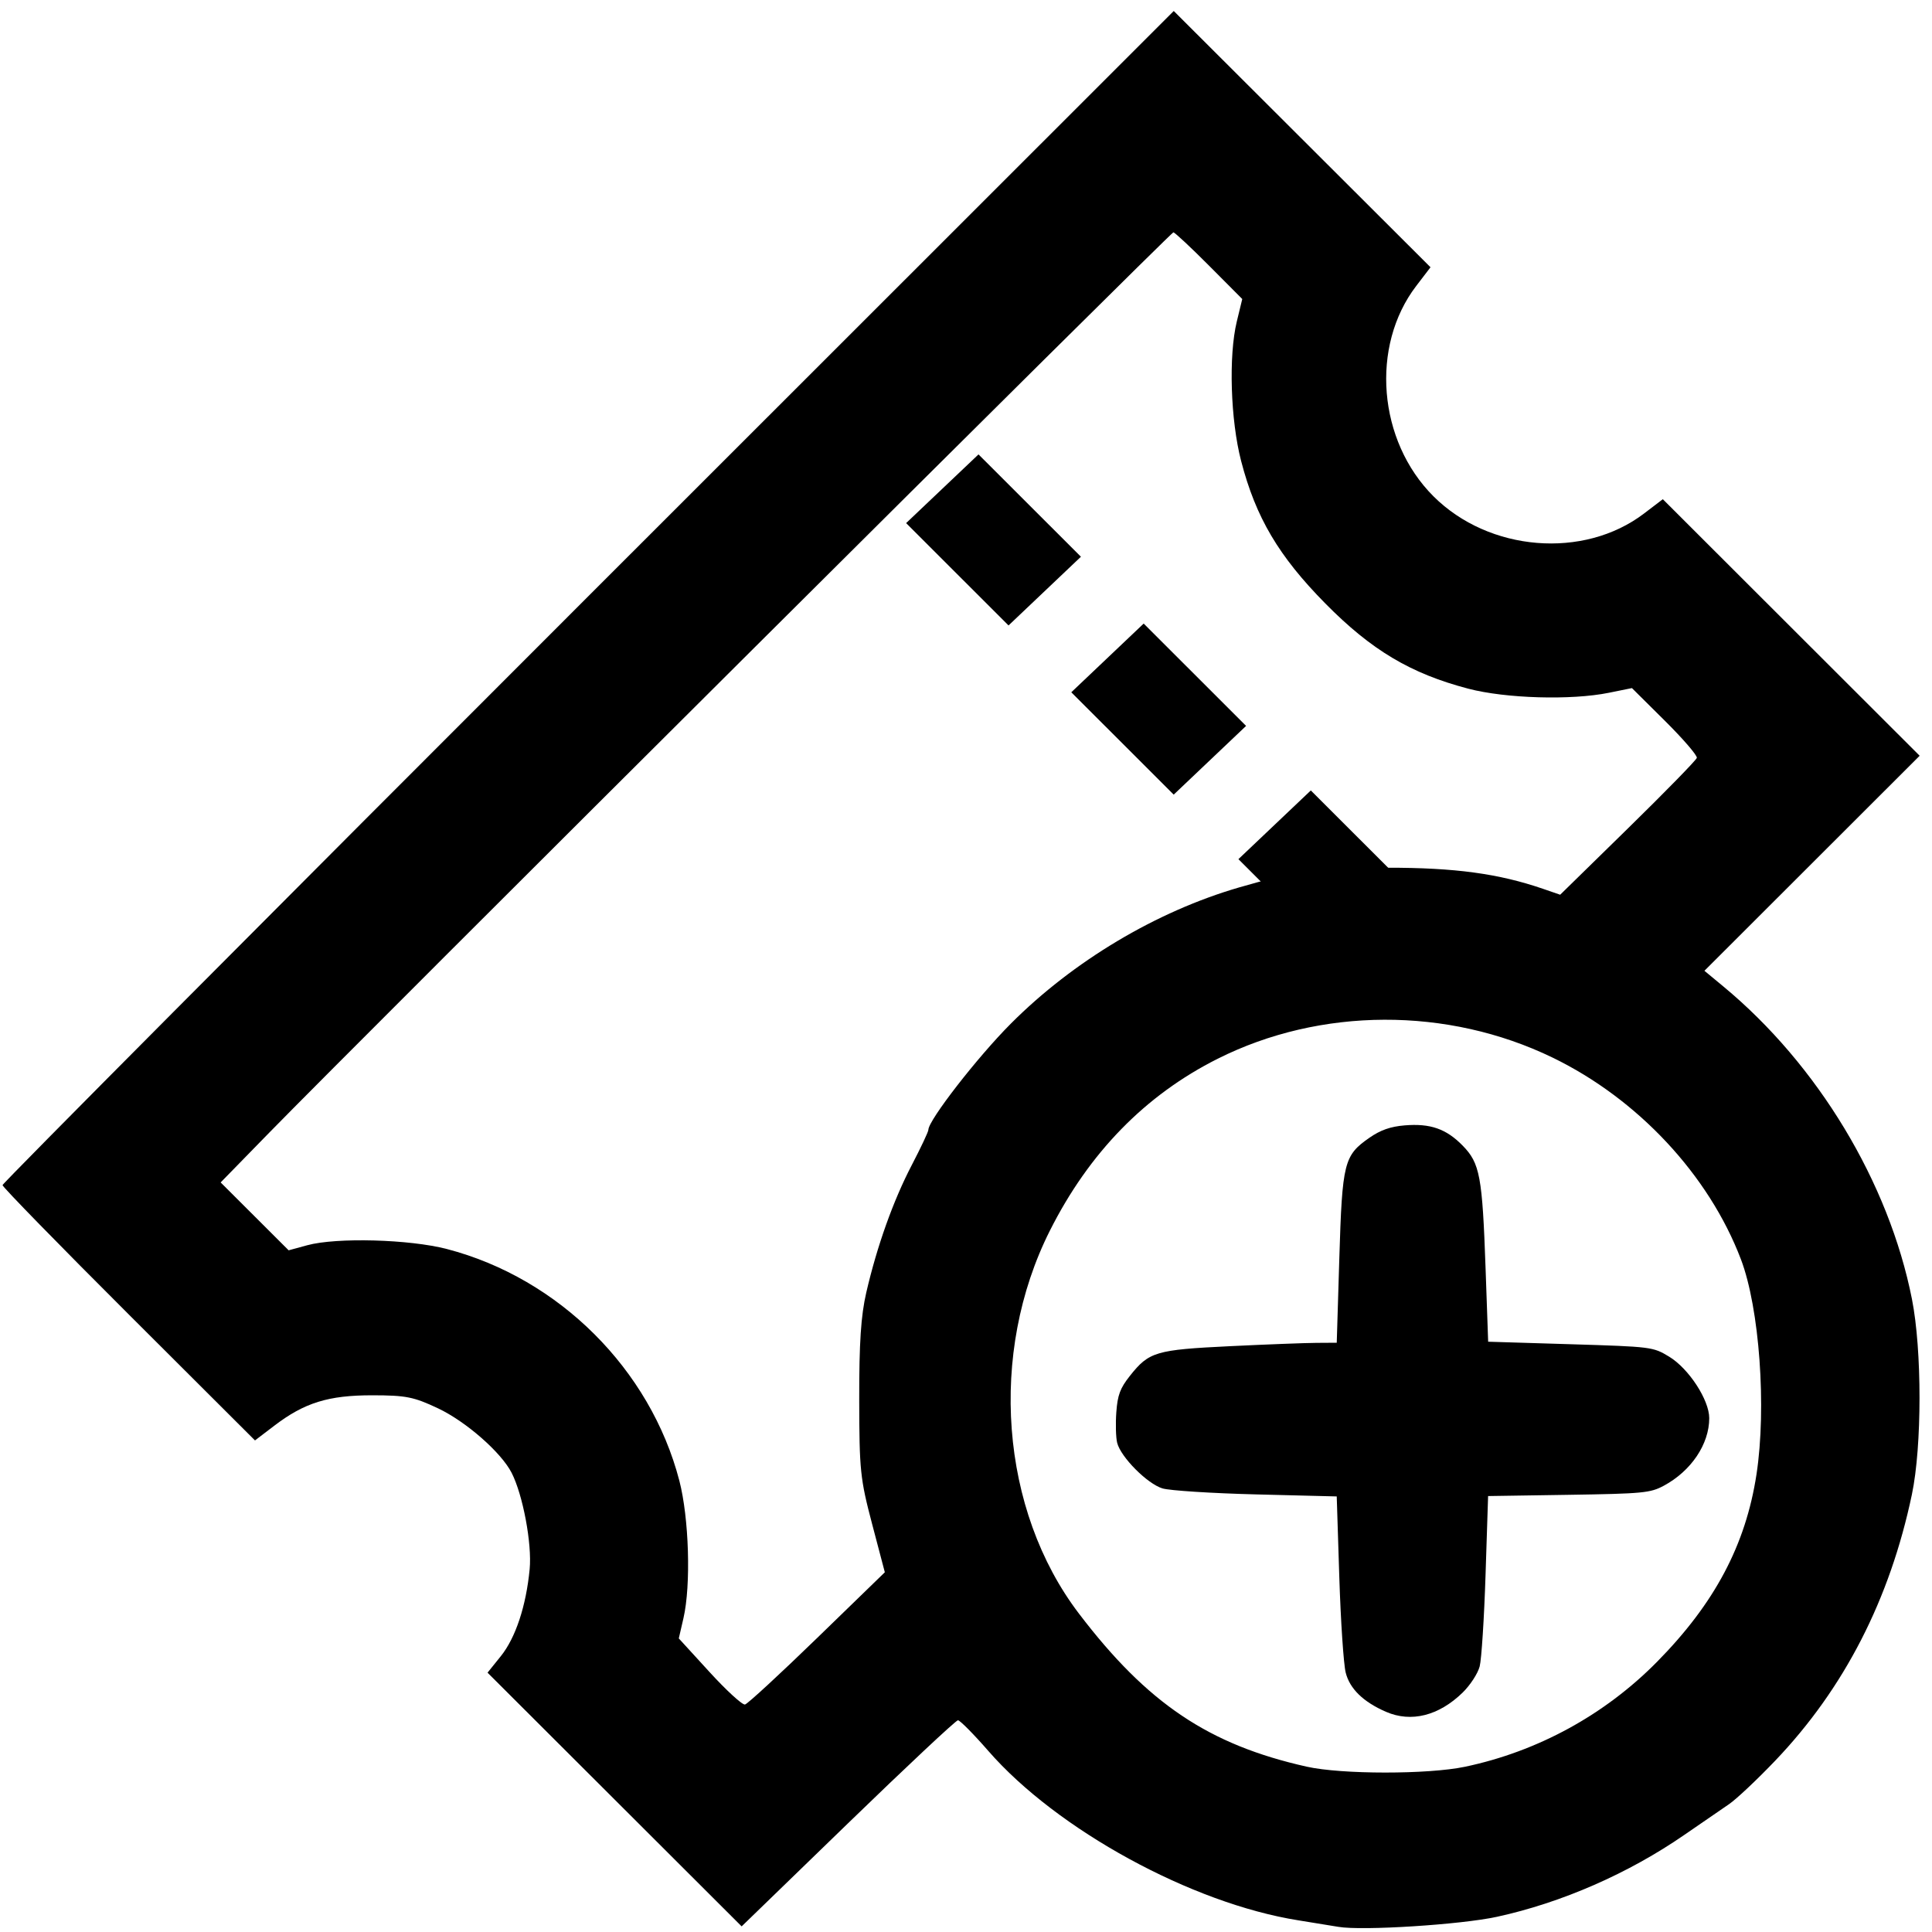
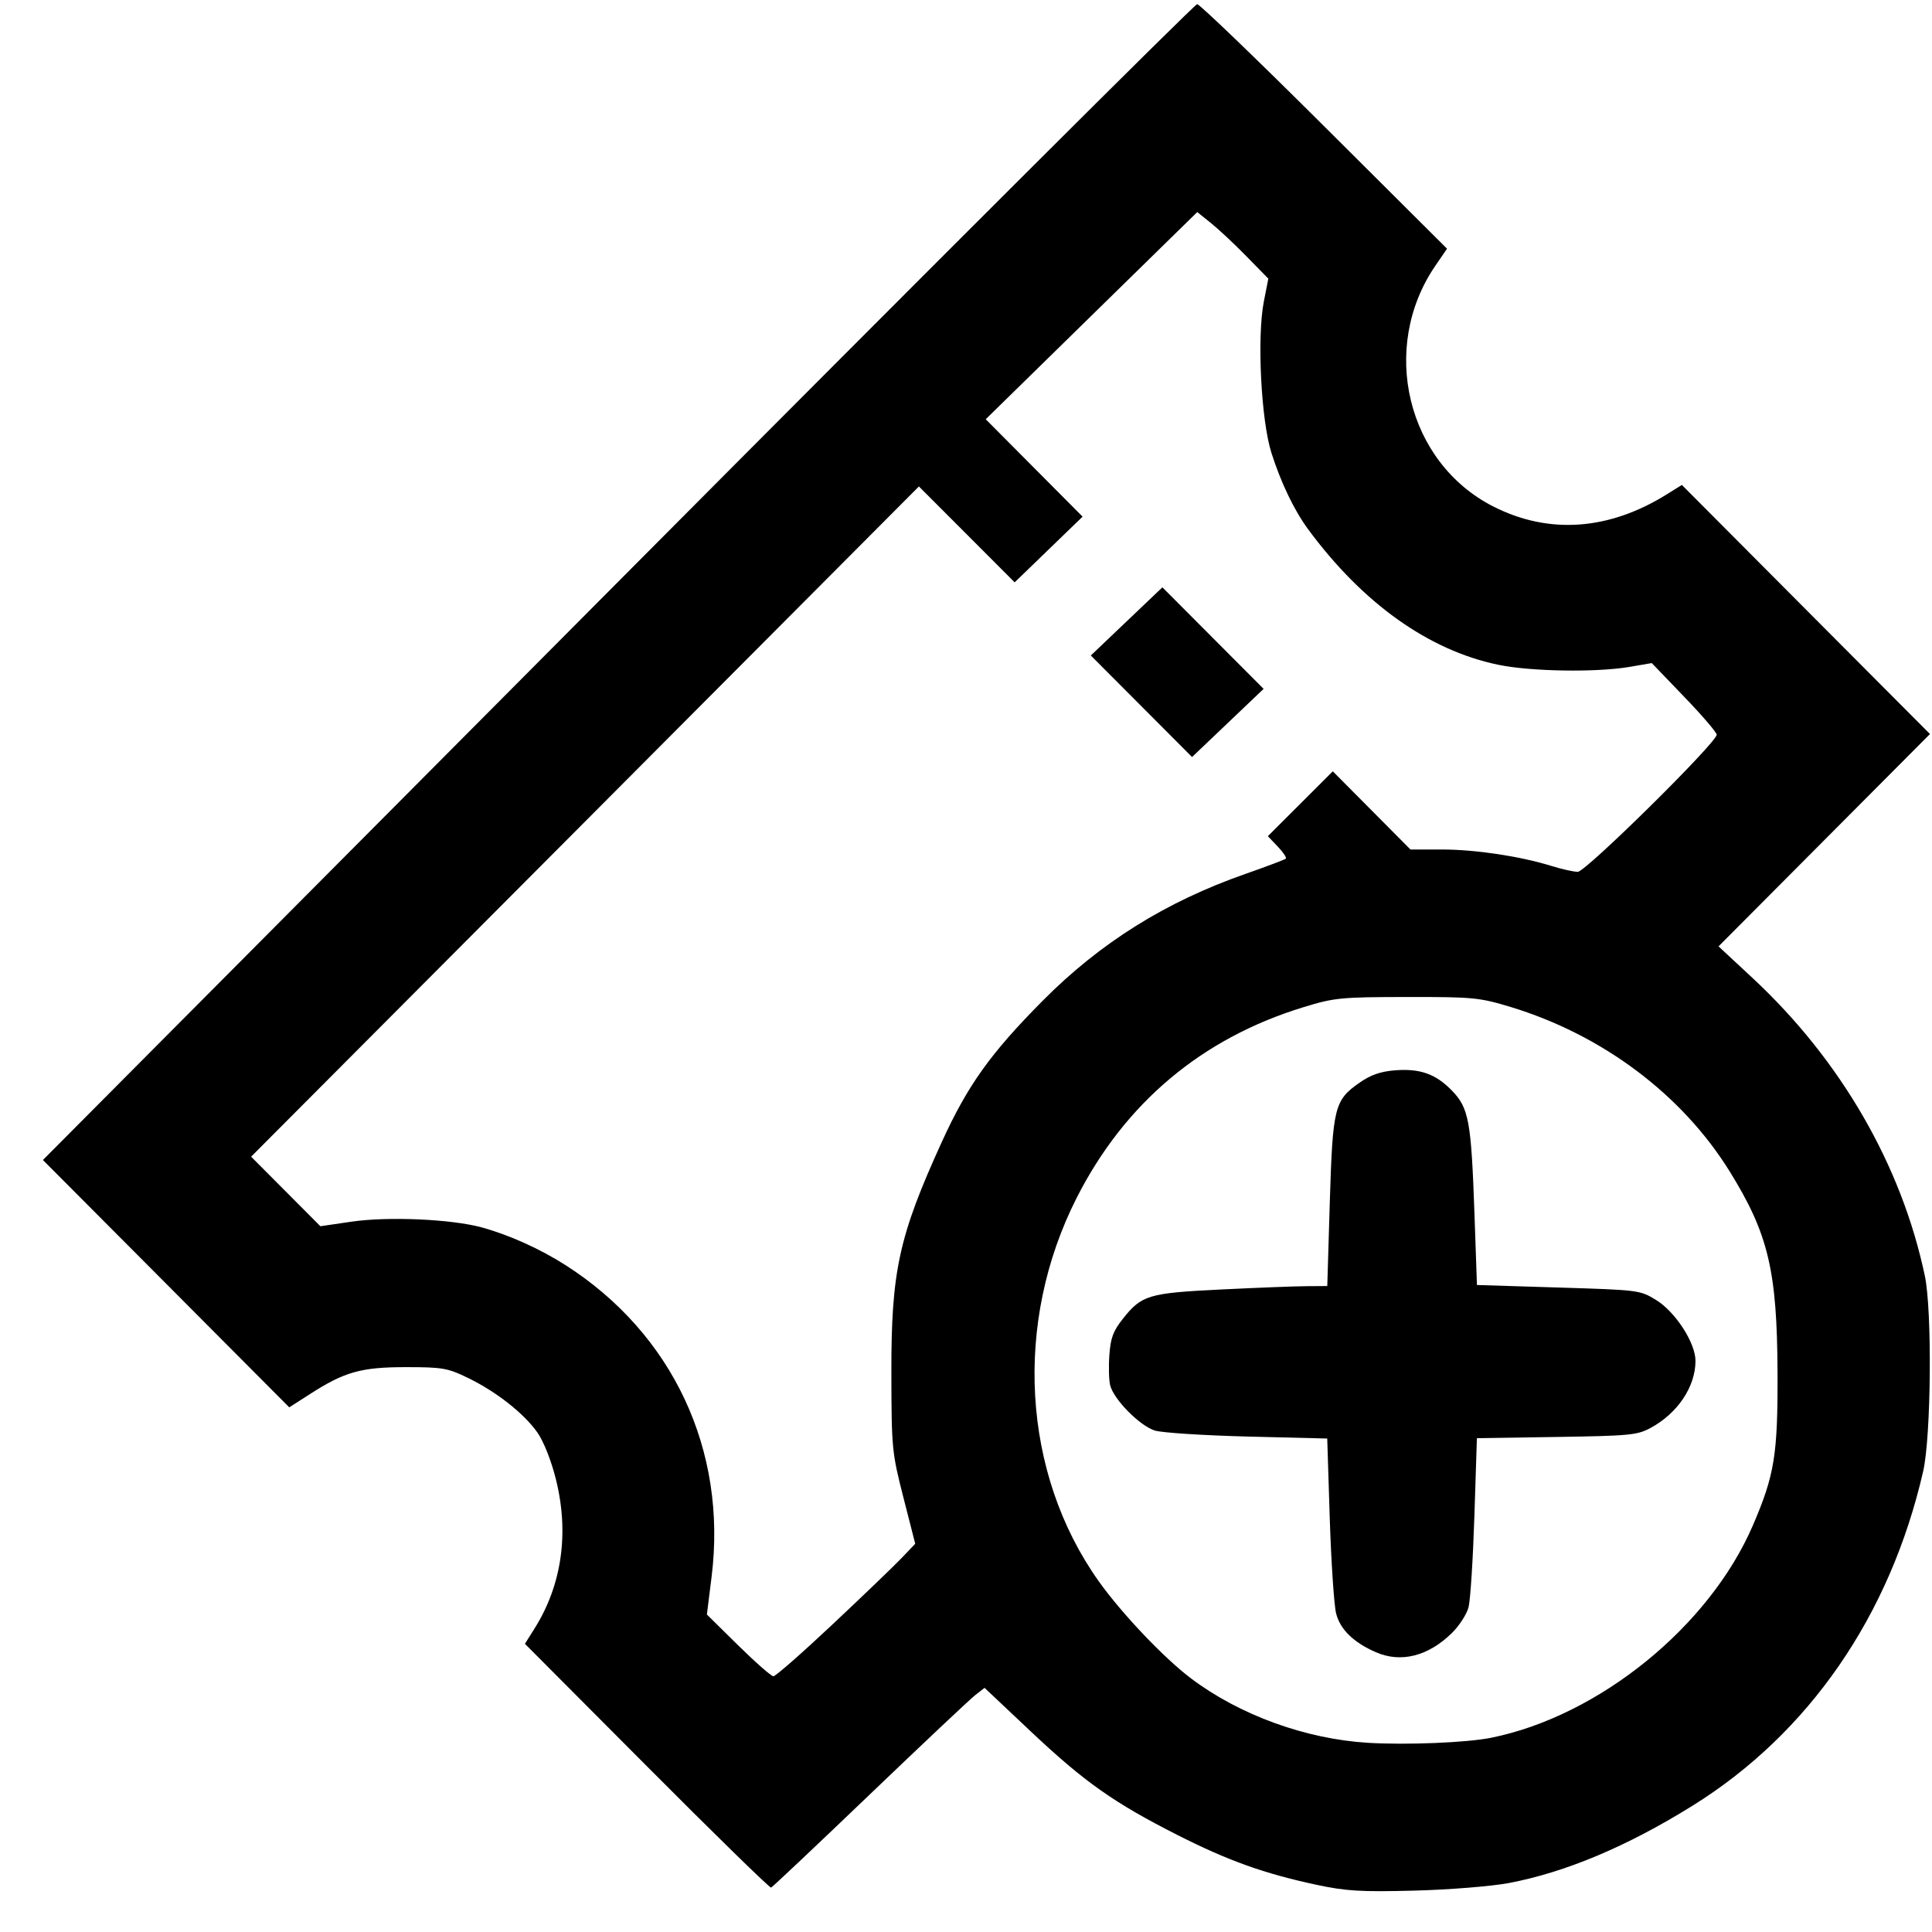
- <svg xmlns="http://www.w3.org/2000/svg" width="260" height="260" viewBox="0 0 260 260" fill="none">
-   <path d="M180.12 259.307C179.338 259.172 176.906 258.777 174.716 258.428C160.362 256.143 142.256 246.247 133.002 235.631C131.025 233.362 129.186 231.506 128.916 231.506C128.646 231.506 121.987 237.747 114.117 245.375L99.808 259.243L82.709 242.171L65.611 225.1L67.398 222.88C69.386 220.41 70.799 216.145 71.279 211.171C71.607 207.764 70.371 201.164 68.847 198.195C67.435 195.443 62.693 191.292 58.941 189.524C55.672 187.983 54.645 187.779 50.121 187.773C44.209 187.765 40.982 188.764 36.919 191.861L34.314 193.846L17.327 176.892C7.984 167.568 0.34 159.736 0.34 159.489C0.34 159.241 35.804 123.588 79.15 80.259L157.959 1.48L175.236 18.723L192.512 35.966L190.589 38.482C184.393 46.586 185.437 59.329 192.906 66.787C200.376 74.245 213.138 75.287 221.254 69.101L223.775 67.18L241.057 84.443L258.34 101.706L243.857 116.175L229.374 130.644L231.913 132.747C244.631 143.277 254.19 159.121 257.302 174.829C258.662 181.693 258.659 194.62 257.295 201.115C254.327 215.256 248.172 227.241 238.889 236.957C236.449 239.511 233.655 242.141 232.679 242.801C231.704 243.462 229.016 245.309 226.706 246.906C219.16 252.121 210.168 256.056 201.455 257.954C196.587 259.015 183.321 259.856 180.12 259.307ZM197.147 237.763C206.933 235.708 215.96 230.775 223.003 223.634C230.758 215.772 234.931 207.902 236.382 198.406C237.753 189.431 236.782 176.036 234.285 169.472C229.966 158.124 220.404 147.883 208.939 142.326C194.807 135.478 177.701 135.537 163.87 142.482C154.13 147.373 146.57 155.117 141.29 165.612C132.992 182.105 134.594 203.225 145.199 217.15C154.409 229.244 162.676 234.8 175.854 237.751C180.539 238.801 192.175 238.807 197.147 237.763ZM109.988 220.412L119.076 211.59L117.36 205.074C115.761 199.002 115.643 197.863 115.63 188.334C115.62 180.7 115.86 177.053 116.58 173.941C118.027 167.686 120.205 161.583 122.7 156.795C123.929 154.436 124.935 152.302 124.935 152.051C124.935 150.767 131.532 142.269 136.029 137.761C144.436 129.332 155.609 122.664 166.751 119.426C174.406 117.202 177.5 116.79 186.663 116.775C195.763 116.76 201.688 117.562 207.659 119.616L209.961 120.408L219.078 111.483C224.092 106.575 228.265 102.303 228.351 101.991C228.437 101.678 226.507 99.438 224.063 97.012L219.619 92.601L216.511 93.231C211.443 94.258 202.631 94.001 197.594 92.68C189.839 90.645 184.561 87.501 178.367 81.224C172.082 74.855 169 69.642 167.027 62.045C165.595 56.526 165.325 47.889 166.44 43.281L167.177 40.241L162.71 35.755C160.254 33.287 158.092 31.269 157.906 31.269C157.564 31.269 48.209 140.164 36.21 152.453L29.695 159.126L34.27 163.694L38.844 168.261L41.354 167.578C45.297 166.505 55.1 166.772 60.154 168.091C75.218 172.022 87.517 184.278 91.419 199.248C92.728 204.271 93.002 213.322 91.978 217.761L91.349 220.491L95.484 225.013C97.757 227.501 99.906 229.468 100.259 229.385C100.612 229.302 104.99 225.264 109.988 220.412Z" fill="black" />
-   <path d="M145.466 74.923L131.683 61.151L121.941 70.398L135.724 84.17L145.466 74.923Z" fill="black" />
-   <path d="M167.694 97.689L153.911 83.917L144.169 93.164L157.952 106.937L167.694 97.689Z" fill="black" />
-   <path d="M190.186 120.147L176.403 106.375L166.661 115.621L180.444 129.394L190.186 120.147Z" fill="black" />
-   <path d="M186.524 230.369C183.466 229.043 181.64 227.266 181.097 225.089C180.813 223.955 180.426 218.157 180.236 212.205L179.891 201.383L169.058 201.111C163.1 200.961 157.423 200.598 156.443 200.304C154.407 199.692 150.826 196.091 150.343 194.168C150.167 193.469 150.116 191.616 150.23 190.049C150.397 187.741 150.744 186.813 152.056 185.159C154.629 181.915 155.528 181.648 165.511 181.164C170.399 180.927 175.634 180.726 177.146 180.717L179.893 180.7L180.24 169.323C180.634 156.413 180.864 155.495 184.305 153.104C185.779 152.079 187.131 151.606 189.028 151.449C192.486 151.162 194.626 151.909 196.841 154.174C199.163 156.548 199.485 158.284 199.925 170.76L200.27 180.561L211.348 180.9C222.279 181.234 222.455 181.256 224.631 182.577C227.271 184.18 230.022 188.4 230.022 190.848C230.022 194.35 227.589 197.965 223.896 199.947C222.091 200.917 221.076 201.013 211.099 201.166L200.262 201.332L199.919 211.935C199.731 217.766 199.375 223.314 199.127 224.263C198.88 225.212 197.846 226.797 196.83 227.786C193.622 230.907 189.908 231.838 186.524 230.369Z" fill="black" />
+ <svg xmlns="http://www.w3.org/2000/svg" width="43" height="43" viewBox="0 0 43 43" fill="none">
+   <path d="M28.124 15.332L25.871 13.072L24.278 14.589L26.531 16.849L28.124 15.332Z" fill="black" />
+   <path d="M30.625 36.774C30.125 36.557 29.826 36.265 29.737 35.908C29.691 35.722 29.628 34.77 29.596 33.793L29.54 32.017L27.769 31.973C26.795 31.948 25.867 31.889 25.706 31.84C25.373 31.74 24.788 31.149 24.709 30.833C24.68 30.719 24.672 30.415 24.691 30.157C24.718 29.779 24.775 29.626 24.989 29.355C25.41 28.823 25.557 28.779 27.189 28.699C27.988 28.66 28.844 28.627 29.091 28.626L29.541 28.623L29.597 26.756C29.662 24.637 29.699 24.487 30.262 24.095C30.503 23.926 30.724 23.849 31.034 23.823C31.599 23.776 31.949 23.898 32.312 24.27C32.691 24.66 32.744 24.944 32.816 26.992L32.872 28.6L34.683 28.656C36.471 28.711 36.499 28.714 36.855 28.931C37.287 29.194 37.736 29.887 37.736 30.288C37.736 30.863 37.339 31.456 36.735 31.782C36.44 31.941 36.274 31.957 34.643 31.982L32.871 32.009L32.815 33.749C32.784 34.706 32.726 35.616 32.685 35.772C32.645 35.928 32.476 36.188 32.31 36.35C31.785 36.863 31.178 37.015 30.625 36.774Z" fill="black" />
+   <path d="M29.289 41.947C28.128 41.697 27.331 41.411 26.208 40.842C24.794 40.126 24.133 39.659 22.947 38.541L21.913 37.566L21.699 37.733C21.582 37.826 20.525 38.821 19.351 39.946C18.177 41.071 17.192 42 17.162 42.012C17.132 42.023 15.887 40.807 14.396 39.309L11.683 36.586L11.899 36.242C12.507 35.275 12.672 34.113 12.37 32.914C12.266 32.499 12.097 32.075 11.958 31.879C11.655 31.453 11.048 30.976 10.42 30.67C9.967 30.449 9.849 30.428 9.037 30.428C8.039 30.428 7.671 30.531 6.901 31.026L6.438 31.323L3.697 28.57L0.955 25.818L13.751 12.955C20.788 5.88 26.59 0.092 26.645 0.092C26.699 0.092 27.972 1.317 29.474 2.813L32.206 5.535L31.948 5.912C30.696 7.739 31.312 10.298 33.24 11.275C34.473 11.9 35.81 11.805 37.098 11.002L37.433 10.793L40.194 13.566L42.955 16.337L40.602 18.7L38.249 21.063L39.008 21.769C40.968 23.593 42.322 25.934 42.841 28.398C43.005 29.175 42.981 31.975 42.803 32.748C42.067 35.96 40.259 38.58 37.666 40.192C36.214 41.095 34.845 41.671 33.583 41.91C33.196 41.983 32.253 42.059 31.477 42.079C30.284 42.11 29.956 42.09 29.289 41.947ZM33.183 38.678C35.585 38.195 38.043 36.202 39.013 33.951C39.496 32.829 39.569 32.379 39.562 30.553C39.553 28.278 39.358 27.459 38.492 26.064C37.434 24.361 35.664 23.033 33.625 22.413C32.926 22.201 32.787 22.188 31.312 22.19C29.838 22.192 29.698 22.205 29 22.42C26.745 23.112 25.034 24.552 23.965 26.657C22.553 29.435 22.745 32.789 24.453 35.192C24.962 35.908 25.906 36.902 26.507 37.355C27.586 38.169 29.057 38.705 30.445 38.789C31.301 38.841 32.645 38.786 33.183 38.678ZM18.526 36.157C19.2 35.524 19.89 34.861 20.061 34.683L20.37 34.359L20.106 33.326C19.851 32.328 19.842 32.235 19.839 30.553C19.835 28.291 20.006 27.511 20.962 25.415C21.539 24.152 22.041 23.449 23.206 22.274C24.489 20.981 25.946 20.07 27.723 19.449C28.194 19.284 28.597 19.132 28.619 19.11C28.64 19.089 28.559 18.968 28.438 18.841L28.218 18.611L28.941 17.889L29.664 17.167L30.528 18.037L31.392 18.907L32.095 18.907C32.835 18.907 33.839 19.058 34.533 19.274C34.76 19.345 35.022 19.403 35.116 19.404C35.294 19.404 38.208 16.528 38.208 16.352C38.208 16.301 37.883 15.922 37.485 15.509L36.763 14.758L36.267 14.843C35.529 14.969 34.075 14.946 33.353 14.797C31.803 14.478 30.332 13.431 29.114 11.779C28.805 11.36 28.509 10.744 28.298 10.08C28.067 9.355 27.974 7.499 28.129 6.71L28.229 6.202L27.747 5.71C27.483 5.439 27.127 5.106 26.957 4.969L26.647 4.72L24.293 7.025L21.939 9.331L23.017 10.415L24.095 11.499L23.339 12.23L22.583 12.961L21.518 11.894L20.452 10.827L13.021 18.286L5.589 25.744L6.36 26.518L7.131 27.292L7.819 27.191C8.633 27.071 10.041 27.133 10.719 27.317C11.332 27.485 12.021 27.795 12.595 28.163C14.974 29.688 16.188 32.281 15.838 35.092L15.733 35.934L16.43 36.621C16.814 36.999 17.166 37.308 17.214 37.308C17.262 37.308 17.853 36.79 18.526 36.157Z" fill="black" />
</svg>
